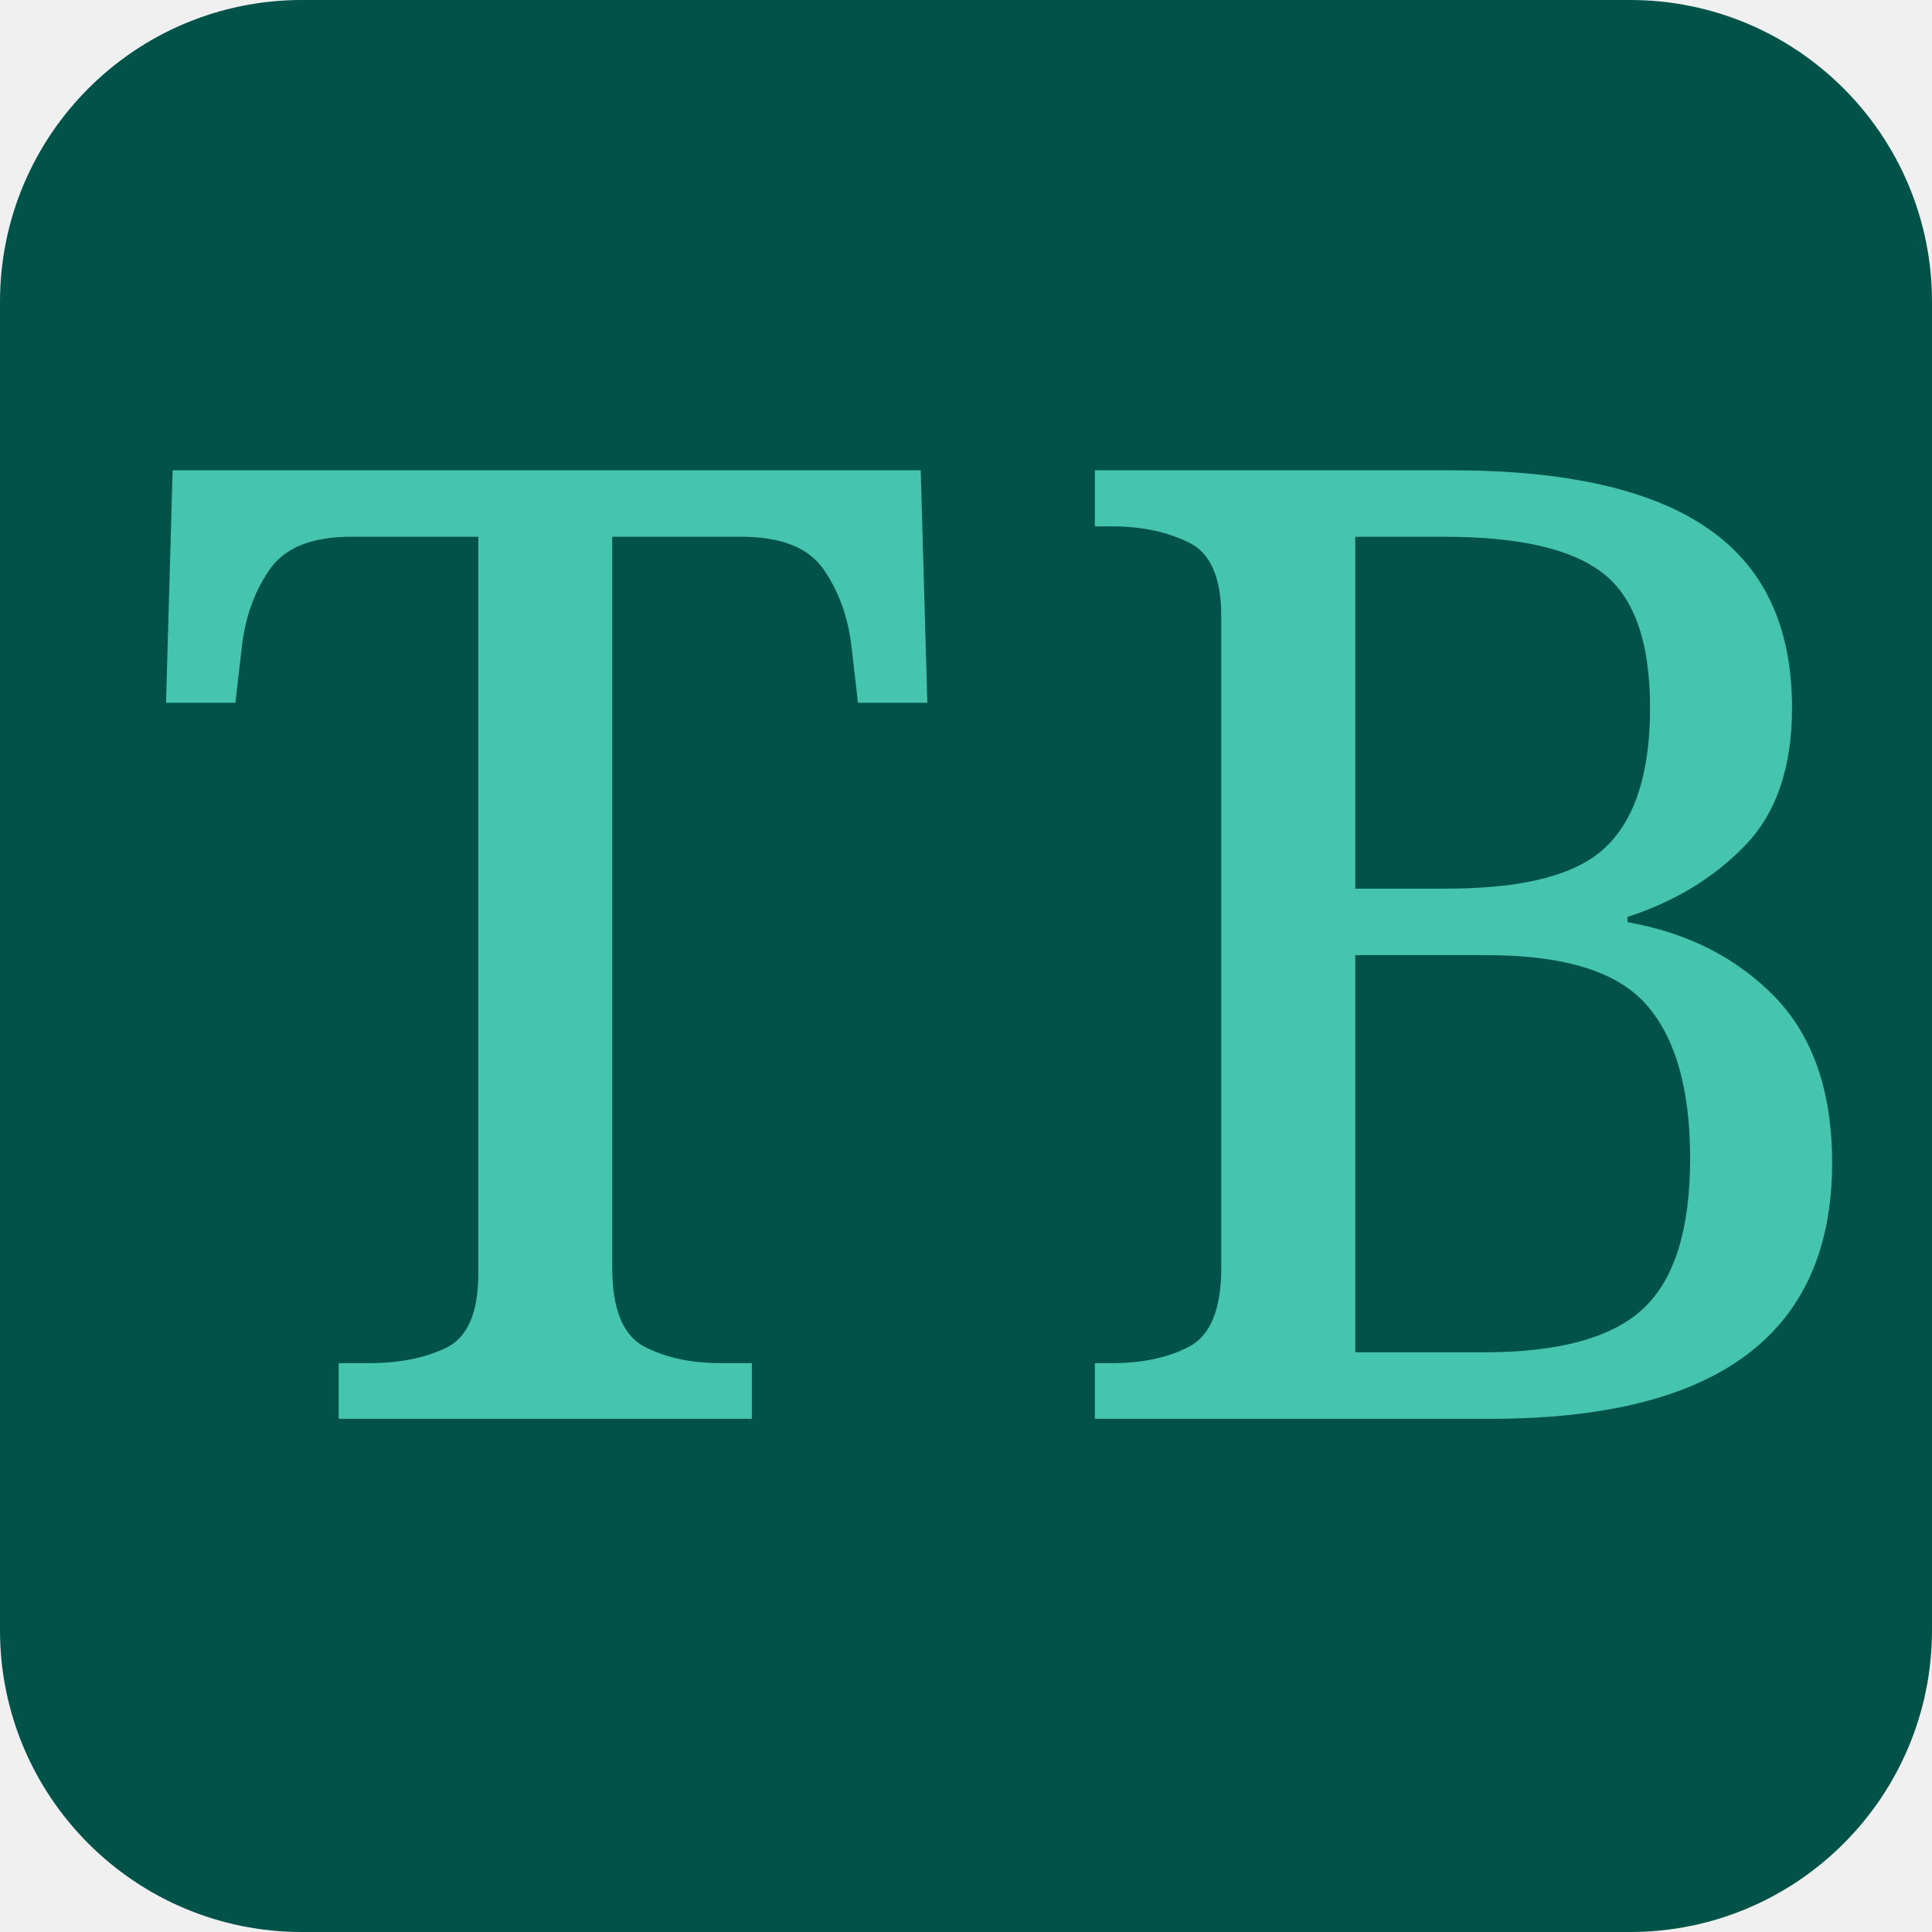
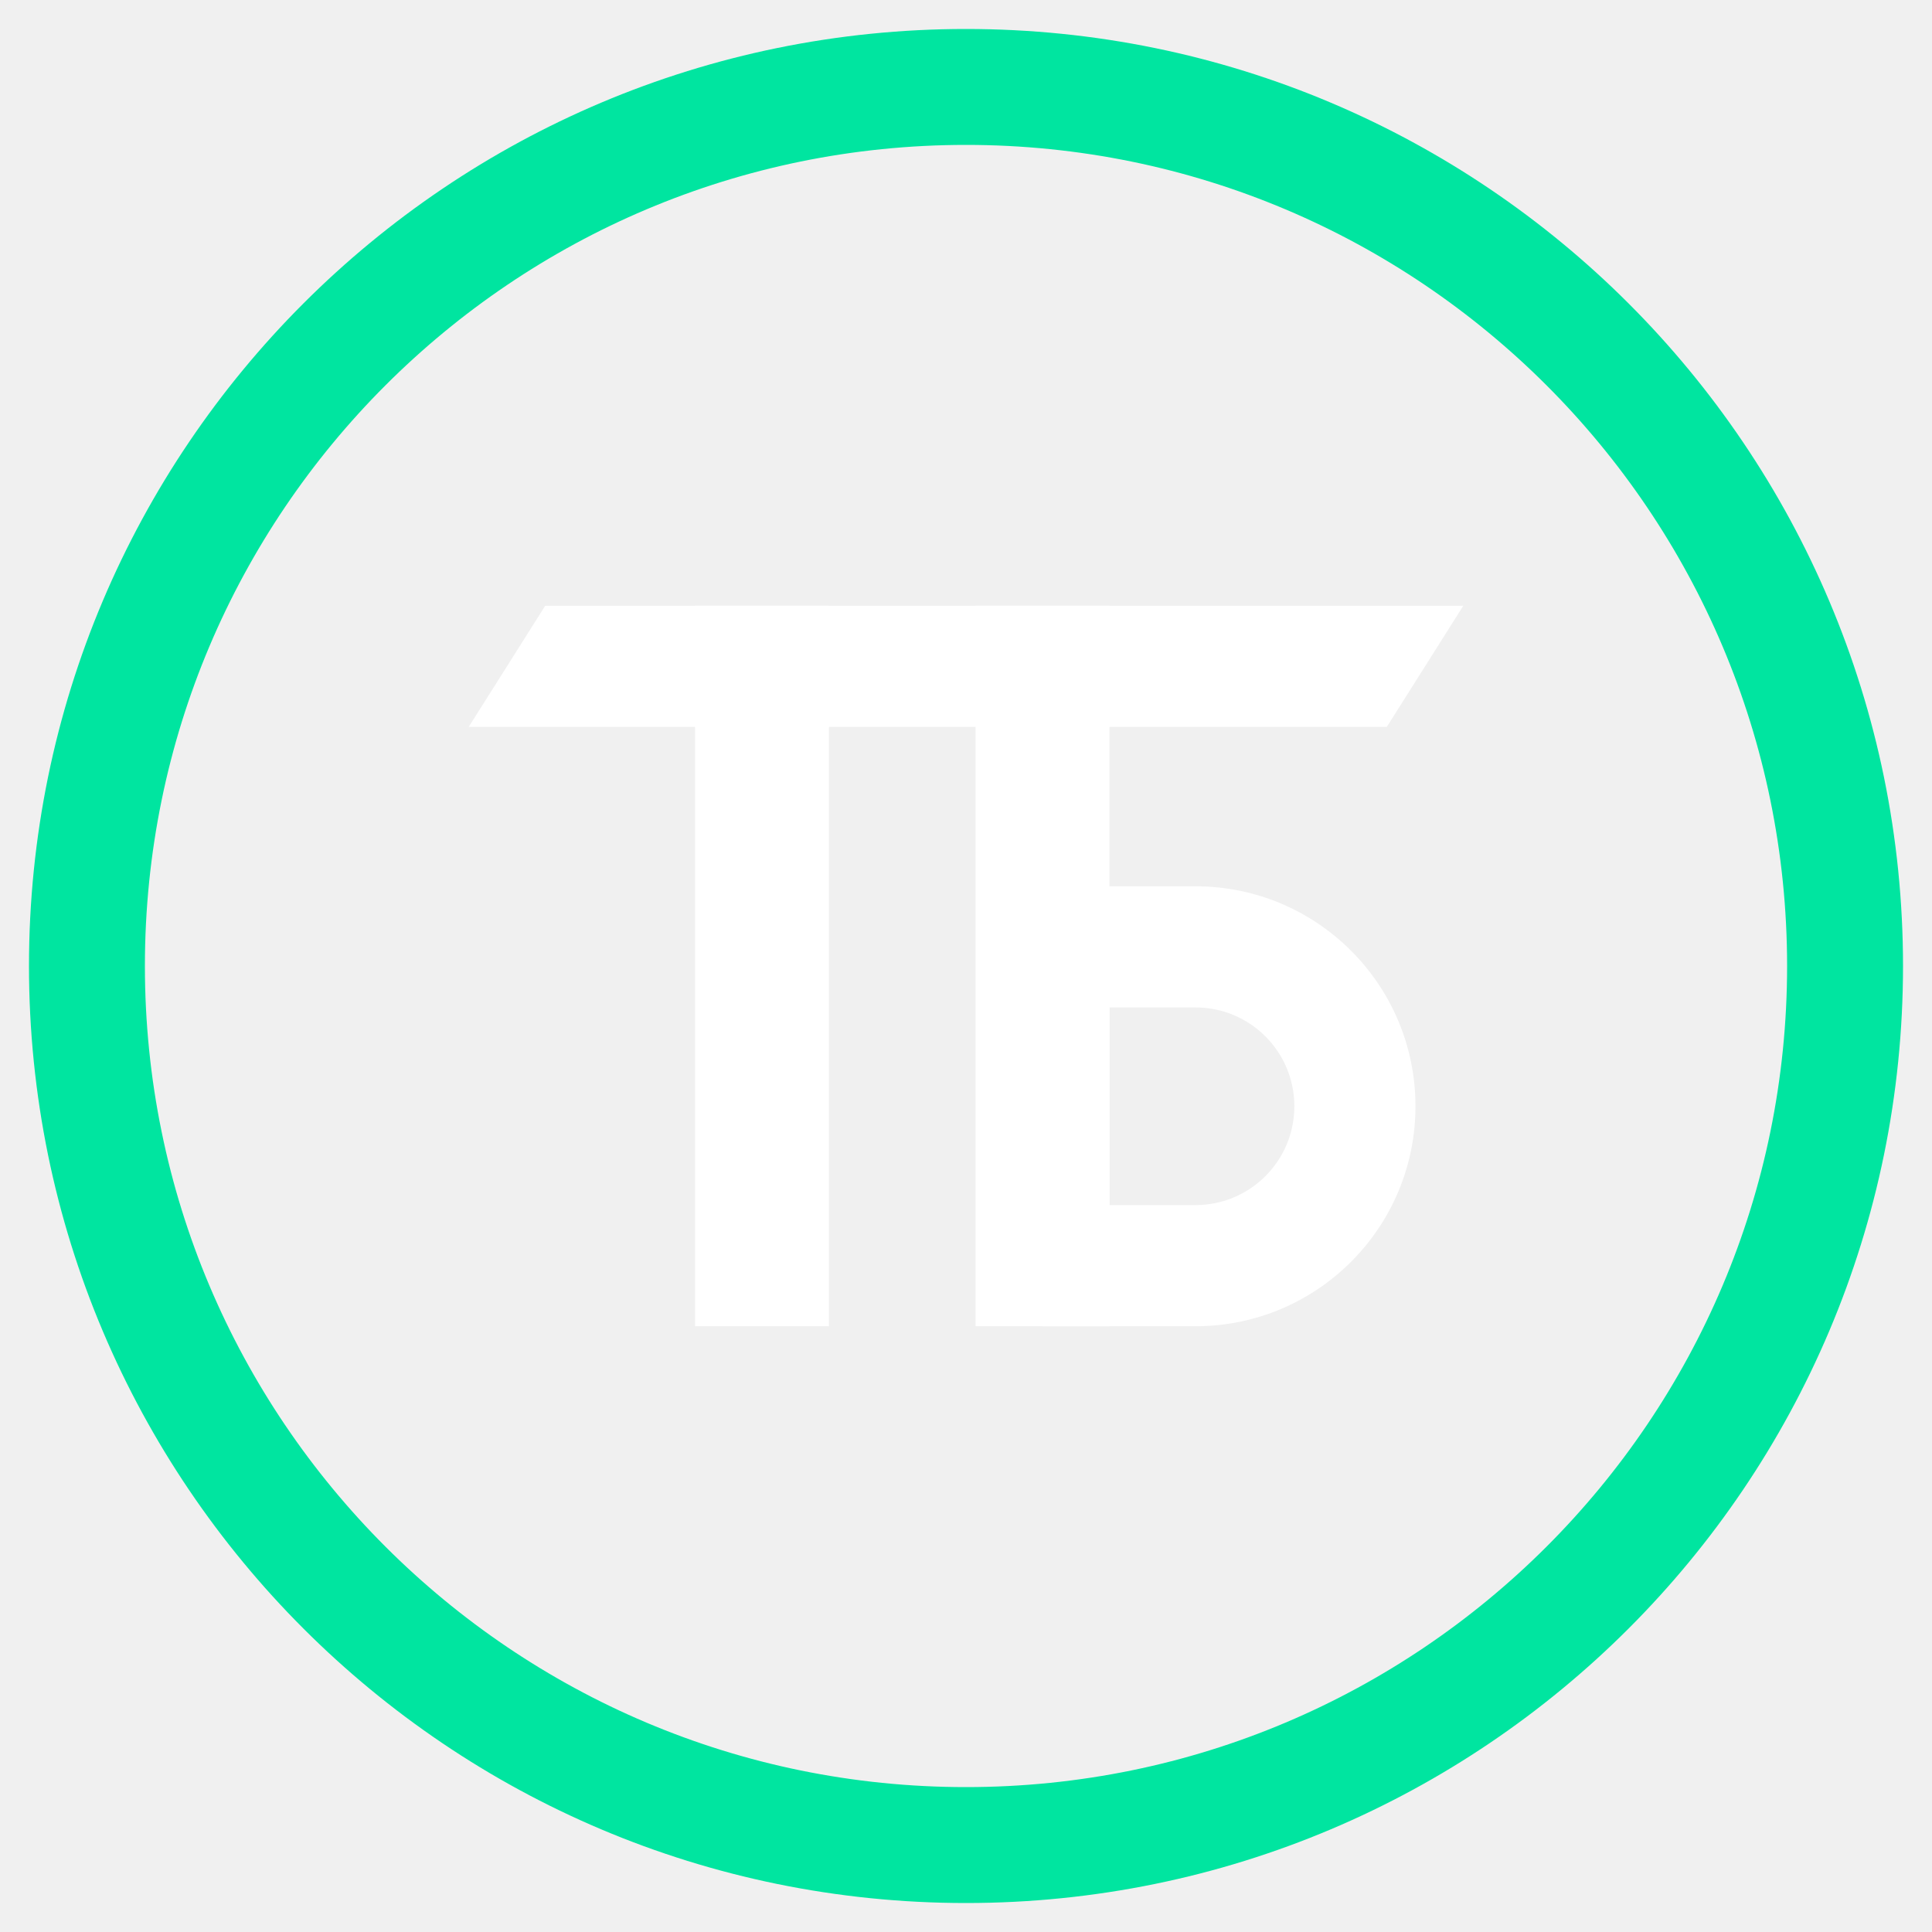
- <svg xmlns="http://www.w3.org/2000/svg" viewBox="0 0 64 64">
-   <rect width="64" height="64" rx="10" fill="#015249" />
-   <text x="34" y="47" font-family="Georgia, serif" font-size="44" font-weight="300" text-anchor="middle" fill="#45c4b0" letter-spacing="3">TB</text>
+ <svg xmlns="http://www.w3.org/2000/svg" viewBox="0 0 100 100">
+   <style>
+     .glyph { fill: #fff; }
+     @media (prefers-color-scheme: light) {
+       .glyph { fill: #0a0a0a; }
+     }
+   </style>
+   <circle cx="50" cy="50" r="45.5" fill="none" stroke="#00e5a0" stroke-width="6" />
+   <g class="glyph" transform="translate(50 50) scale(0.66) translate(-47 -52)">
+     <path d="M14 23.75H86L80 33.25H8Z" />
+     <path d="M25.75 23.75H36.25V80.25H25.75Z" />
+     <path d="M47.75 23.75H58.25V80.25H47.75Z" />
+     <path fill-rule="evenodd" d="M53 45.75H65A17.25 17.25 0 0 1 65 80.25H53Z M58.25 55.25H65A7.75 7.75 0 0 1 65 70.75H58.25Z" />
+   </g>
</svg>
